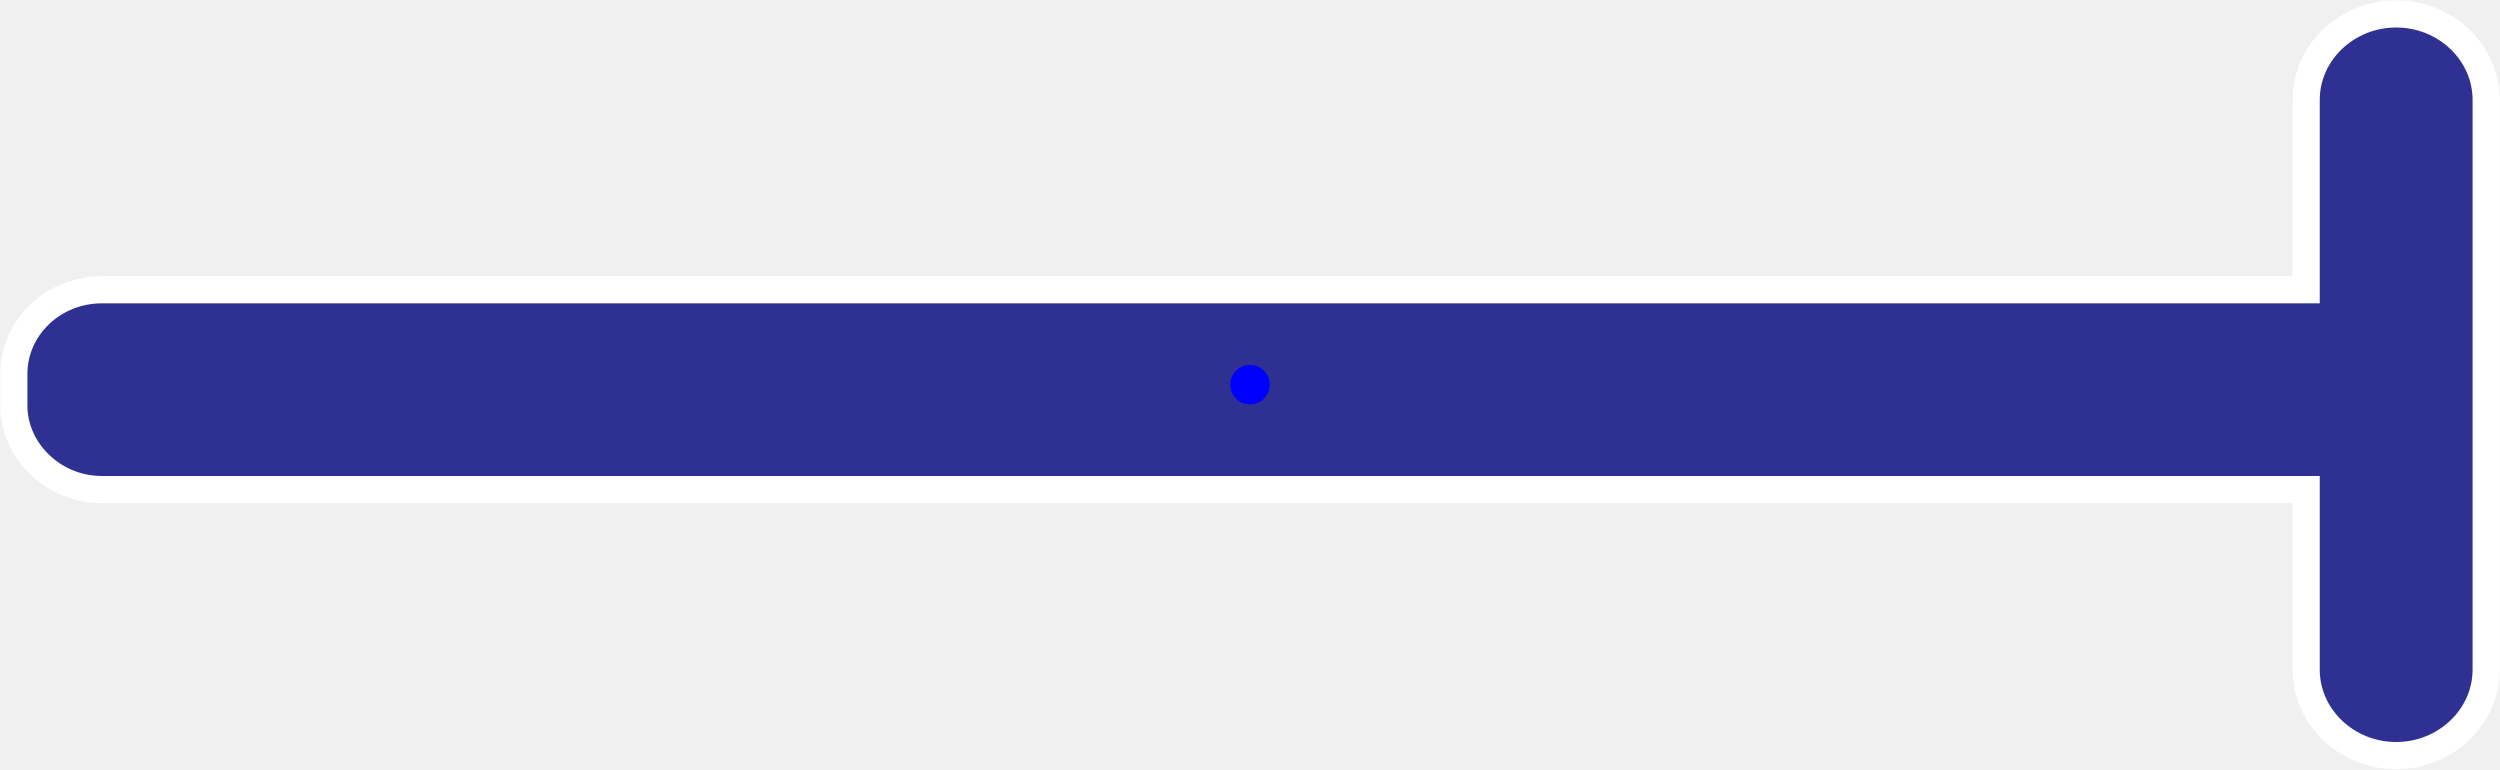
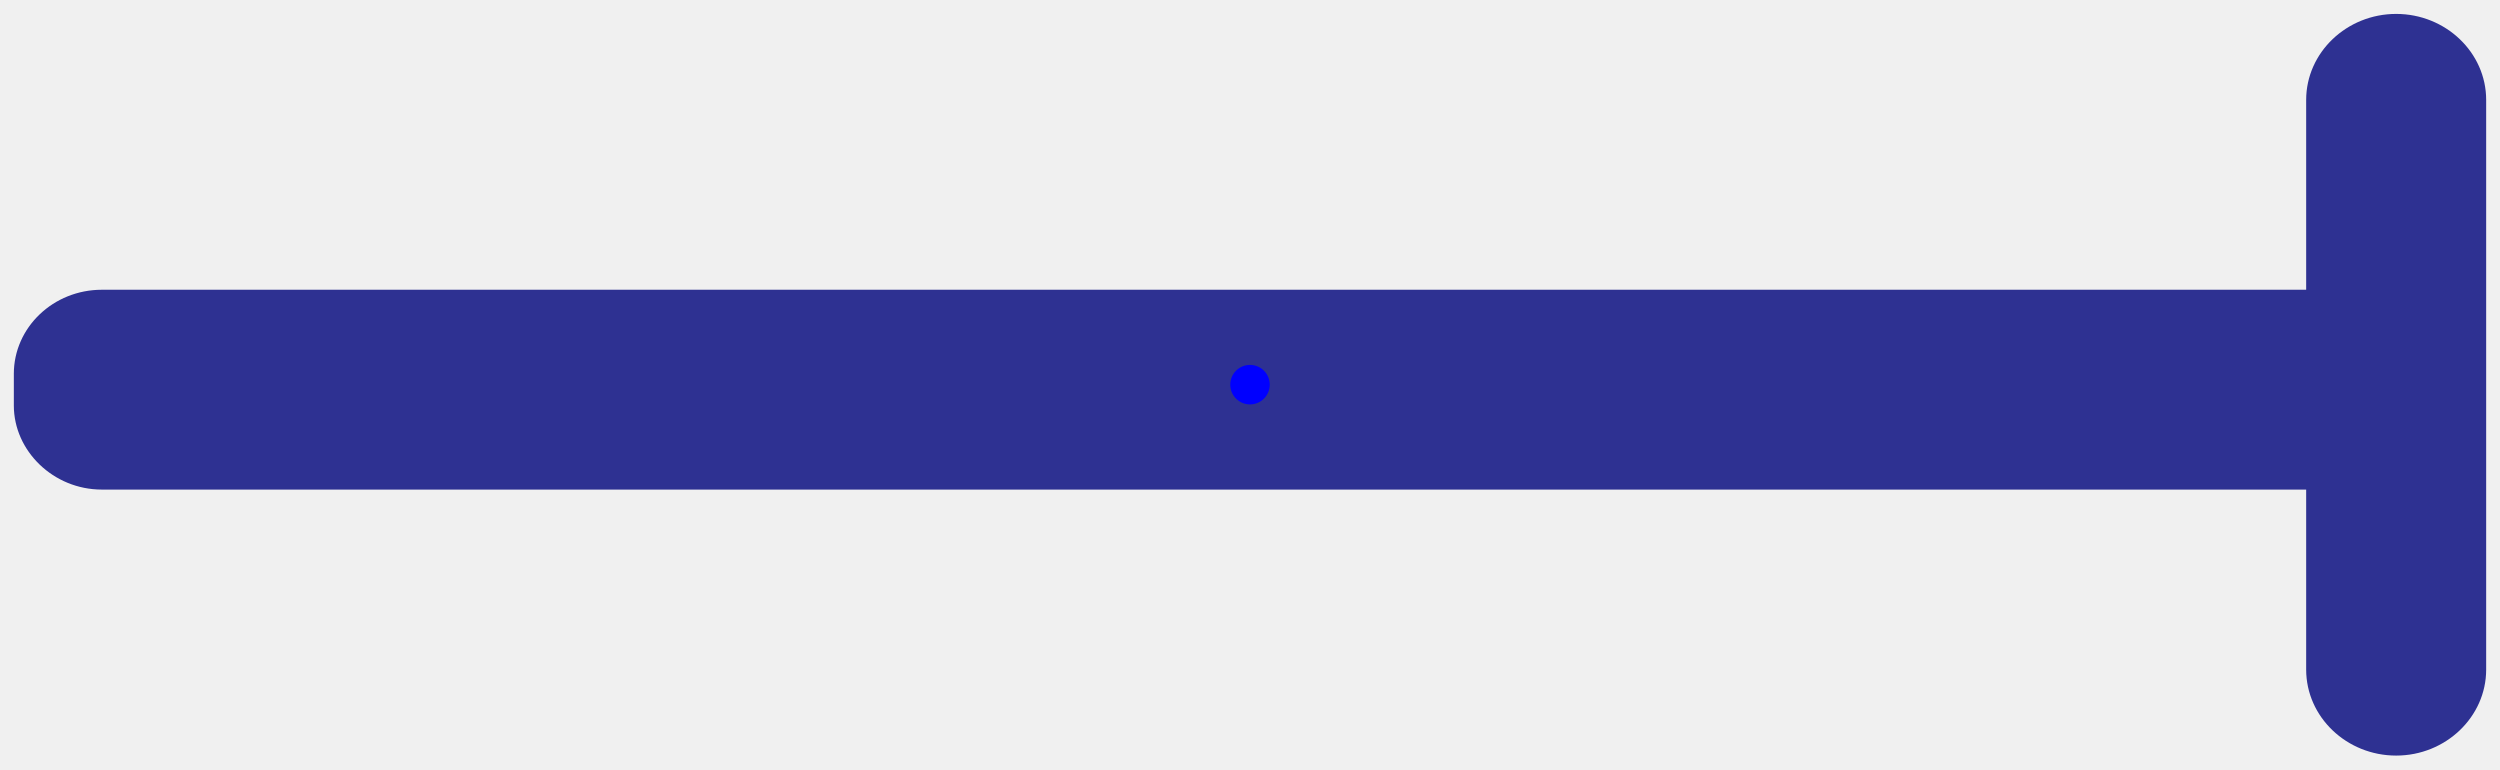
<svg xmlns="http://www.w3.org/2000/svg" viewBox="0 0 300 92.33" xml:space="preserve">
-   <path d="M 298.34 80.34 V 11.99 c 0 -5.7 -4.87 -10.32 -10.8 -10.32 s -10.8 4.63 -10.8 10.32 v 22.78 H 12.22 c -5.81 0 -10.56 4.51 -10.56 10.09 V 48.66 c 0 5.46 4.75 10.09 10.56 10.09 h 264.52 v 21.6 c 0 5.7 4.87 10.32 10.8 10.32 s 10.8 -4.63 10.8 -10.32 z" style="fill:#2e3192;stroke:#fff;stroke-width:3.26;stroke-miterlimit:10" />
+   <path d="M 298.34 80.34 V 11.99 c 0 -5.7 -4.87 -10.32 -10.8 -10.32 s -10.8 4.63 -10.8 10.32 v 22.78 H 12.22 c -5.81 0 -10.56 4.51 -10.56 10.09 V 48.66 c 0 5.46 4.75 10.09 10.56 10.09 h 264.52 v 21.6 c 0 5.7 4.87 10.32 10.8 10.32 s 10.8 -4.63 10.8 -10.32 z" style="fill:#2e3192" />
  <circle id="centerPoint" cx="150" cy="46.16" r="2.37" style="fill:#00f" />
</svg>
